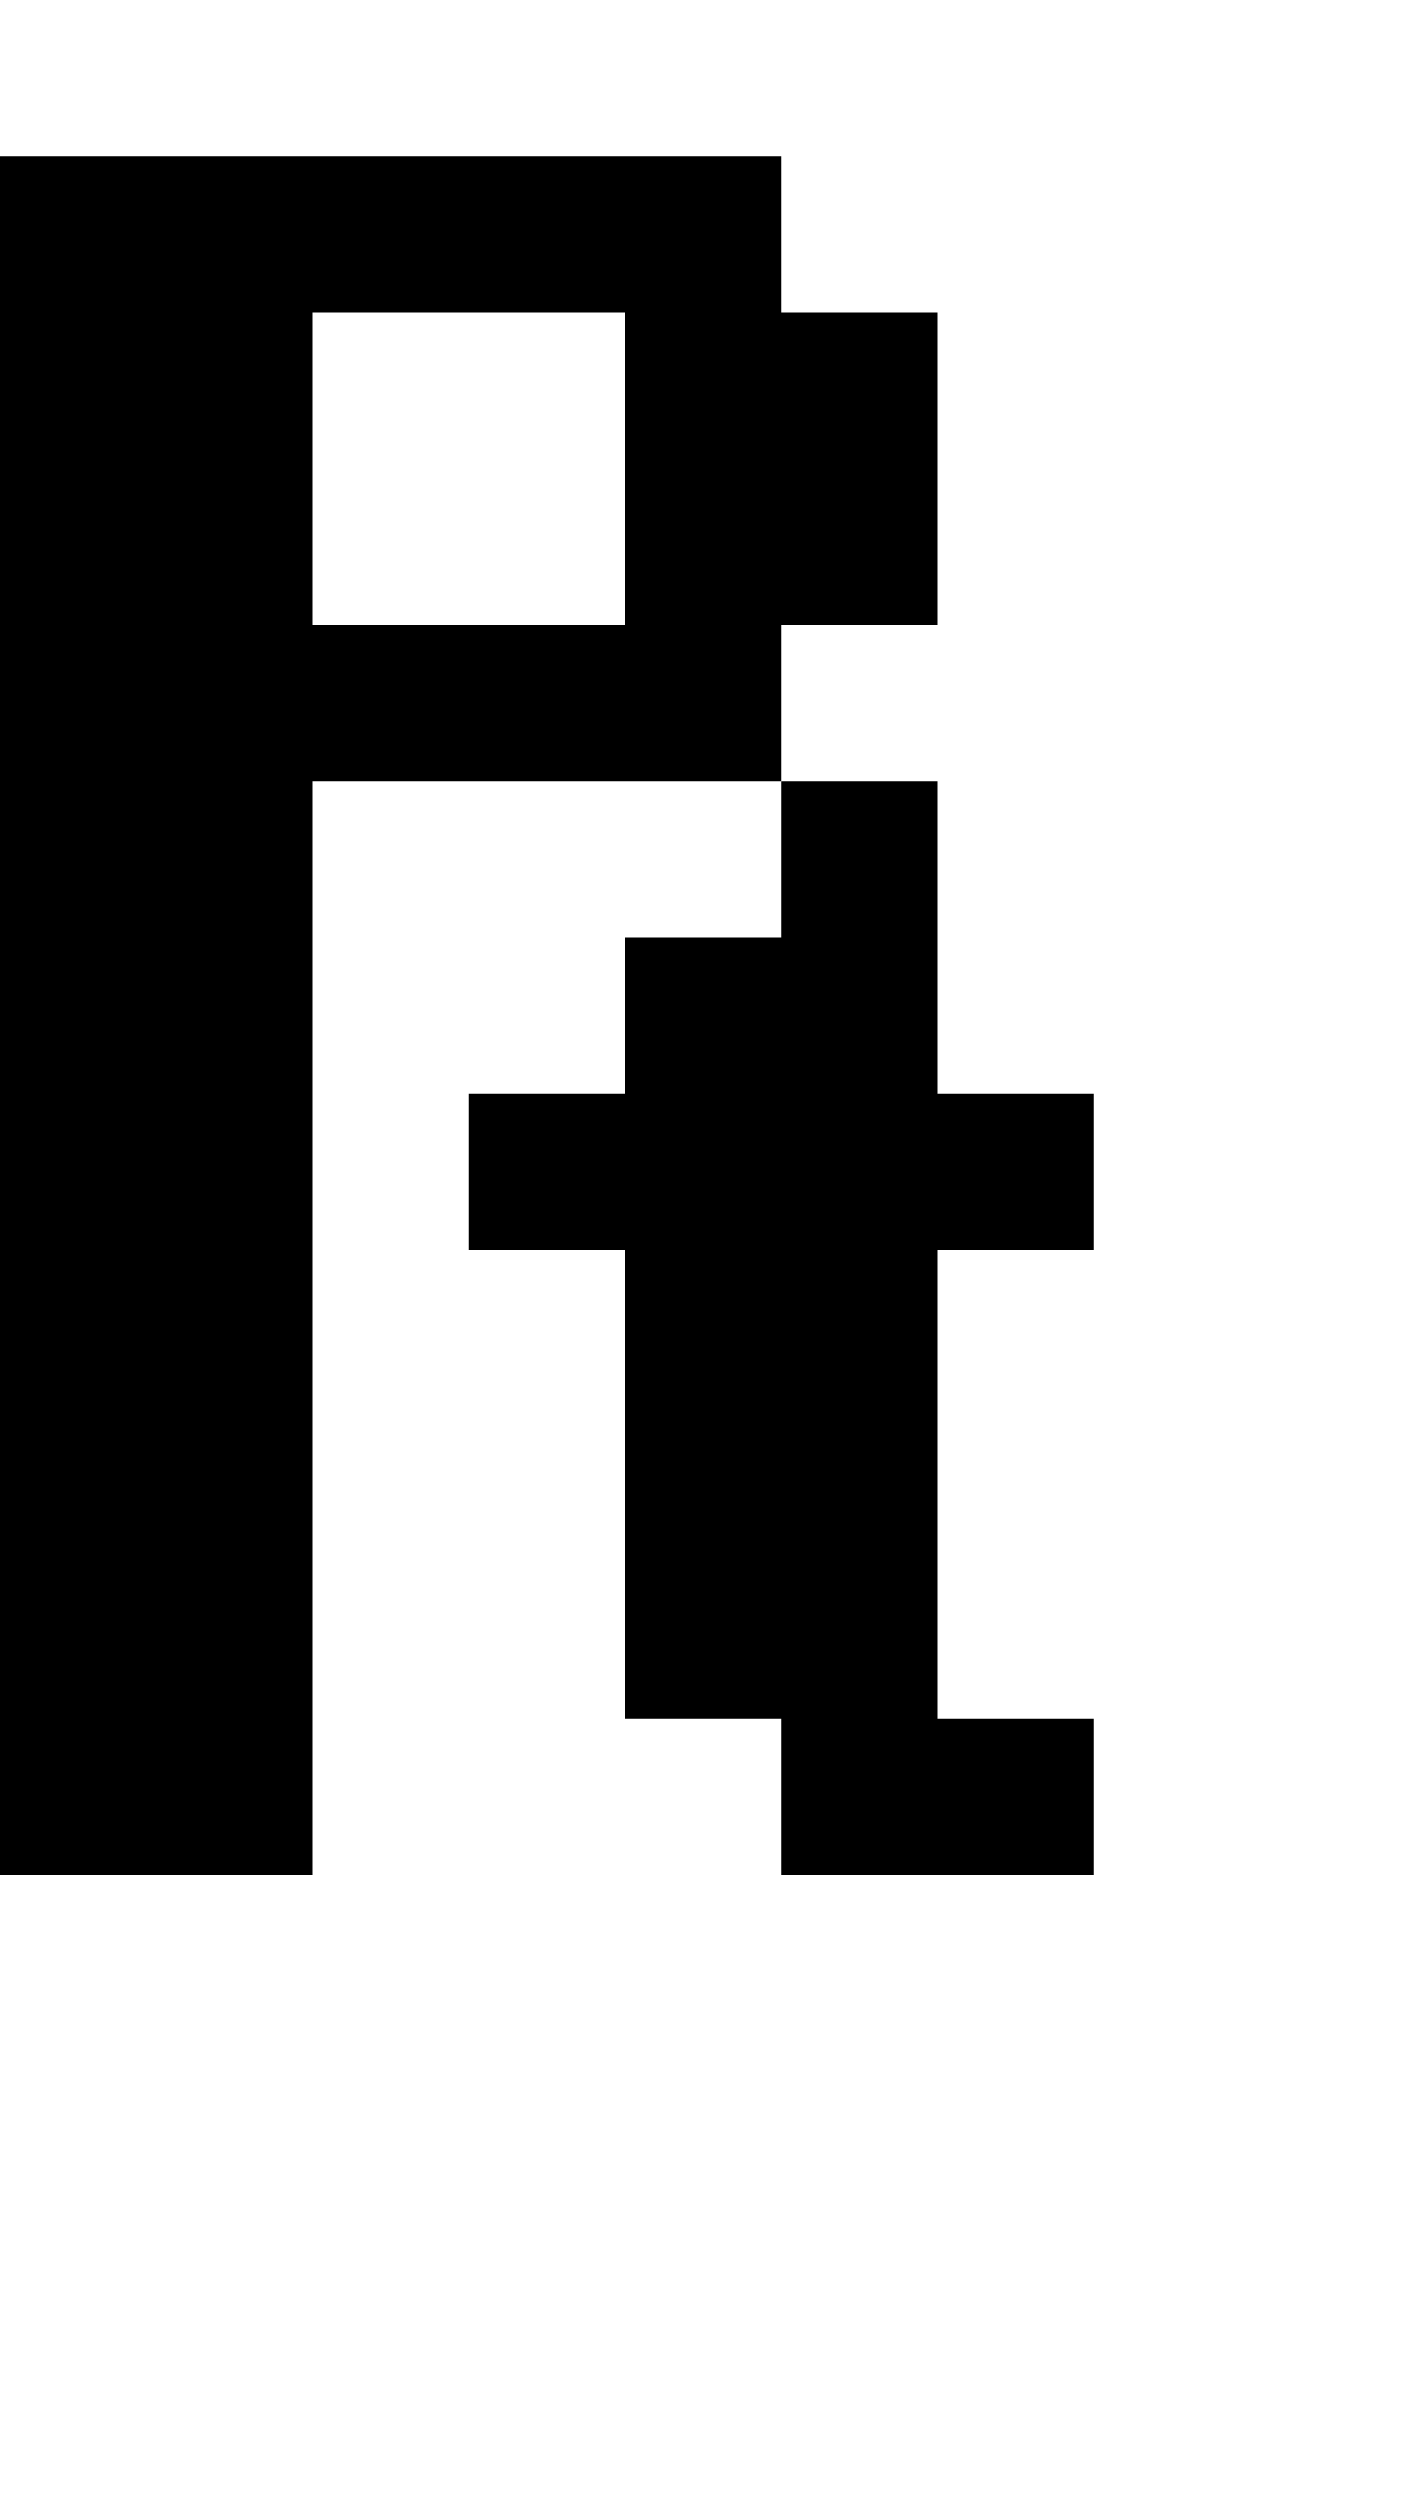
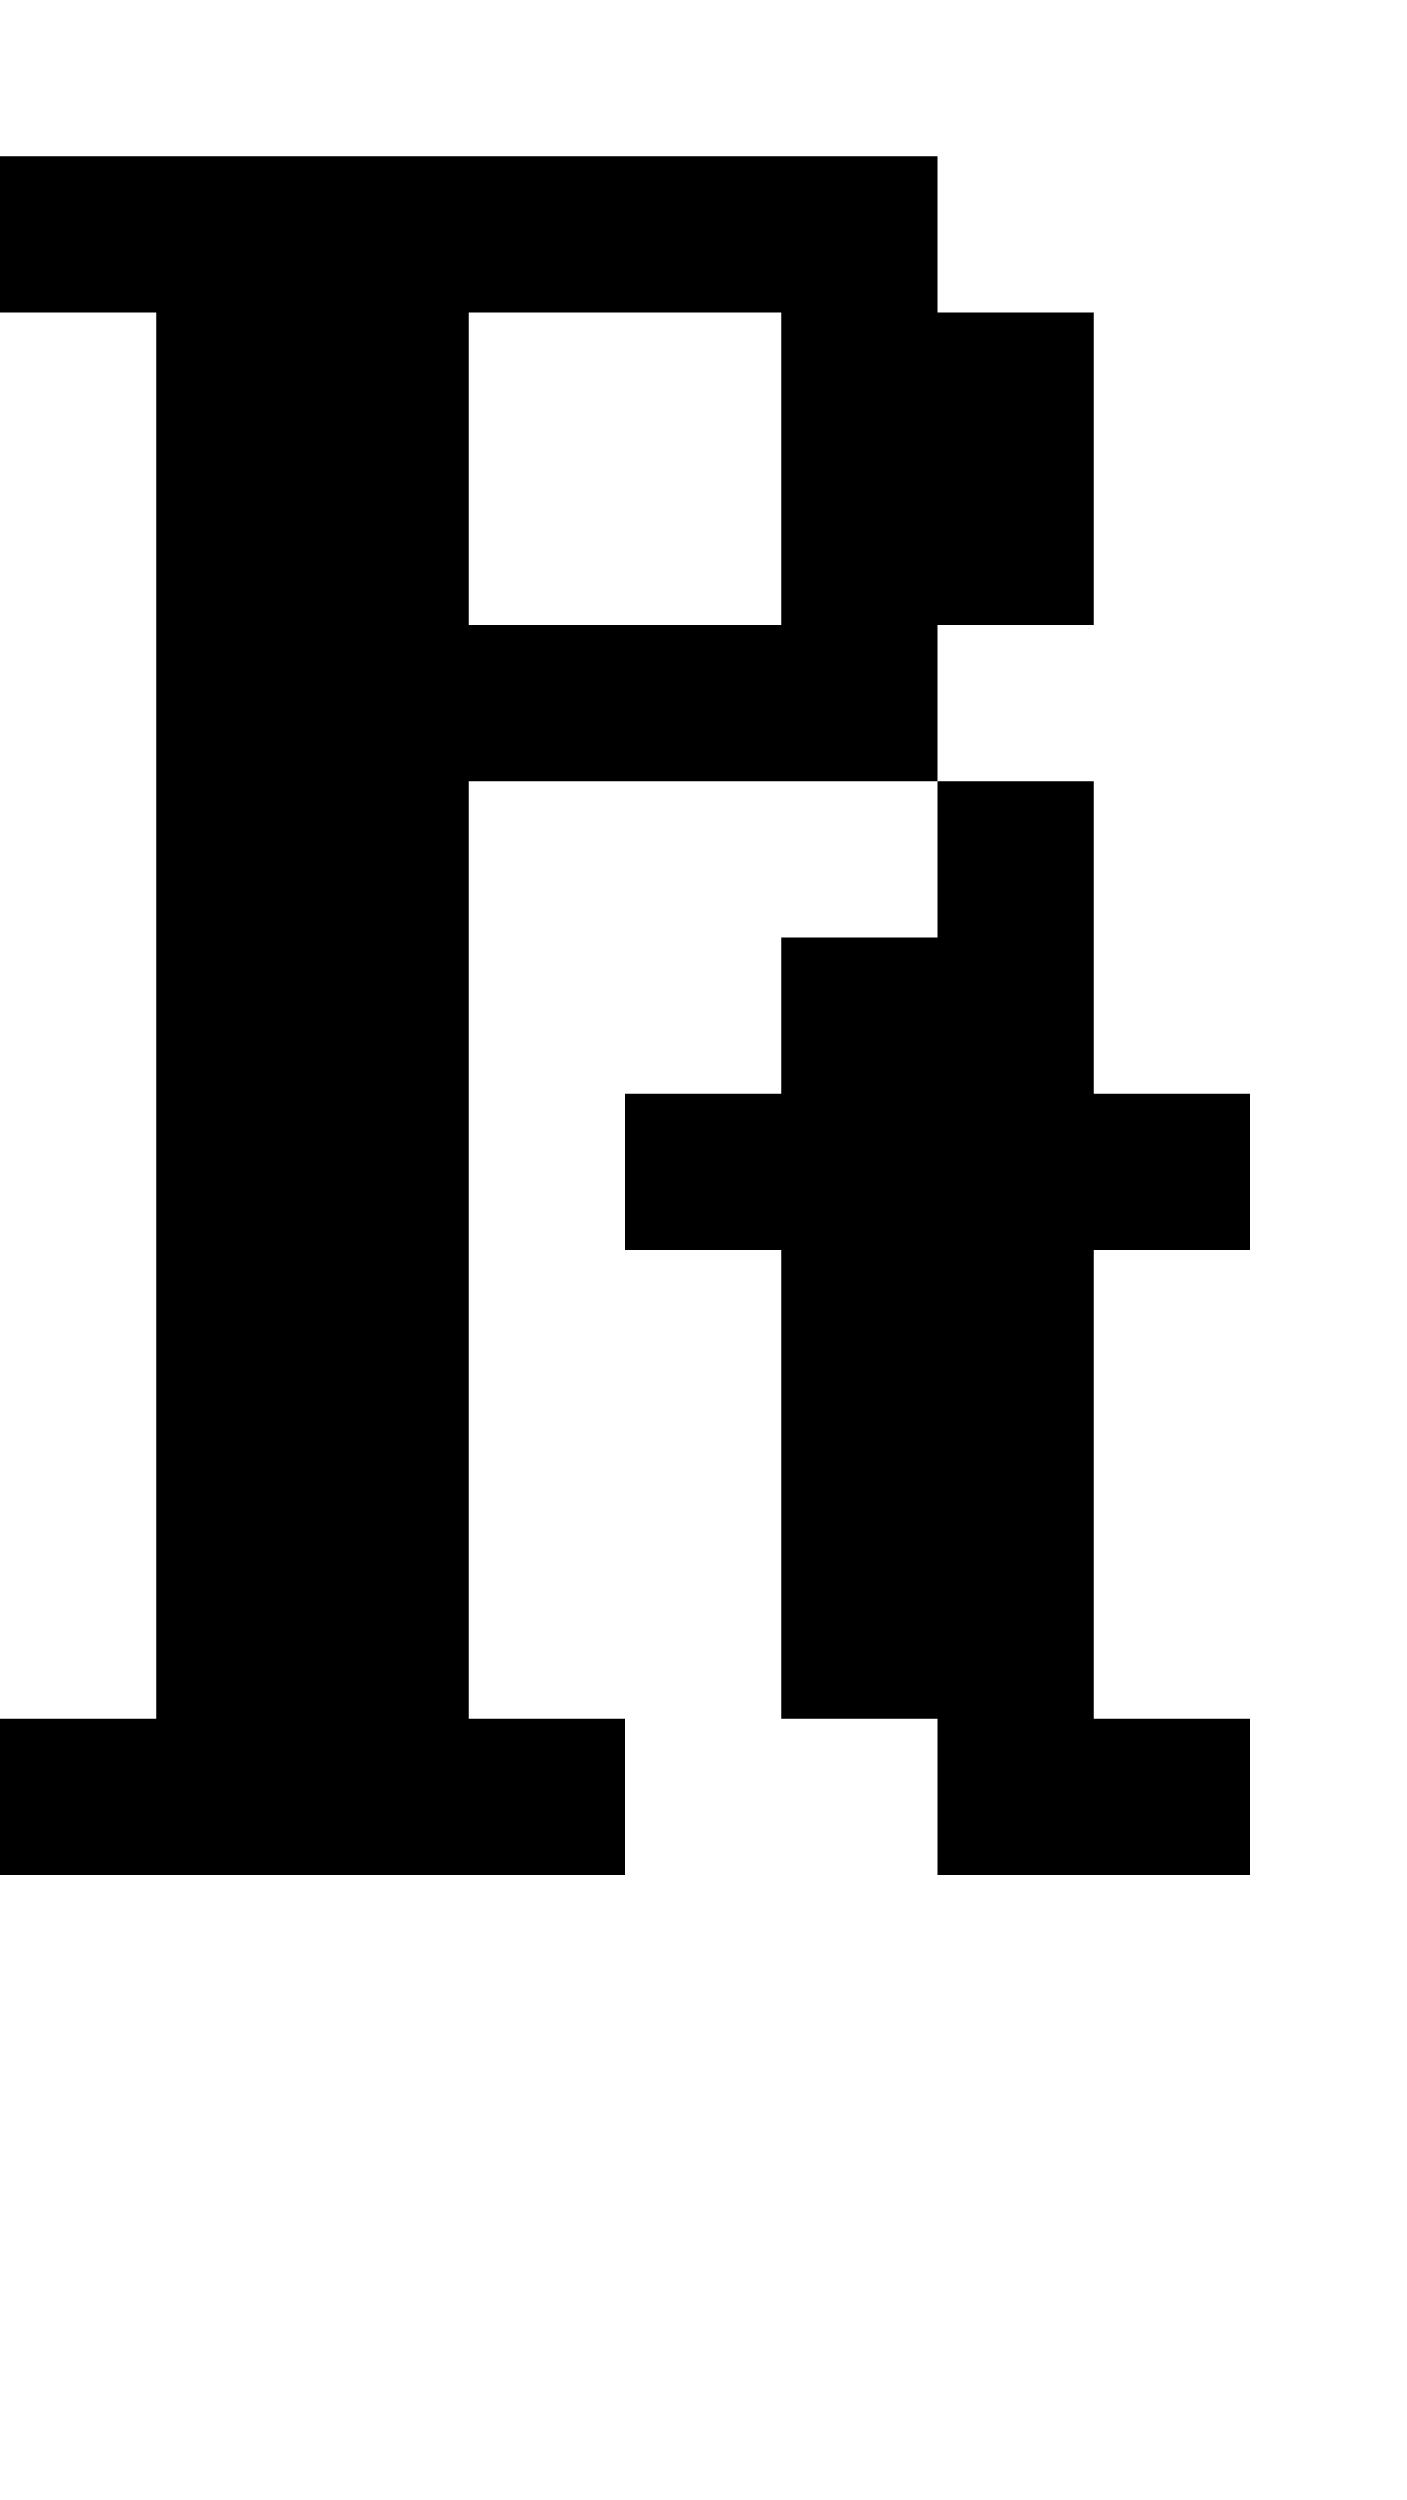
<svg xmlns="http://www.w3.org/2000/svg" baseProfile="full" height="16px" version="1.1" viewBox="0 0 9 16" width="9px">
  <defs />
  <g id="x000000_r0_g0_b0_a1.0">
-     <path d="M 0,12 0,1 5,1 5,2 6,2 6,4 5,4 5,5 2,5 2,6 2,12 1,12 z M 2,4 4,4 4,2 2,2 z" fill="#000000" fill-opacity="1.0" id="x000000_r0_g0_b0_a1.0_shape1" />
-     <path d="M 4,11 4,8 3,8 3,7 4,7 4,6 5,6 5,5 6,5 6,7 7,7 7,8 6,8 6,11 7,11 7,12 5,12 5,11 z" fill="#000000" fill-opacity="1.0" id="x000000_r0_g0_b0_a1.0_shape2" />
+     <path d="M 0,12 0,11 1,11 1,2 0,2 0,1 6,1 6,2 7,2 7,4 6,4 6,5 3,5 3,11 4,11 4,12 z M 5,4 5,2 3,2 3,4 z" fill="#000000" fill-opacity="1.0" id="x000000_r0_g0_b0_a1.0_shape1" />
+     <path d="M 8,7 8,8 7,8 7,11 8,11 8,12 6,12 6,11 5,11 5,8 4,8 4,7 5,7 5,6 6,6 6,5 7,5 7,7 z" fill="#000000" fill-opacity="1.0" id="x000000_r0_g0_b0_a1.0_shape2" />
  </g>
</svg>
